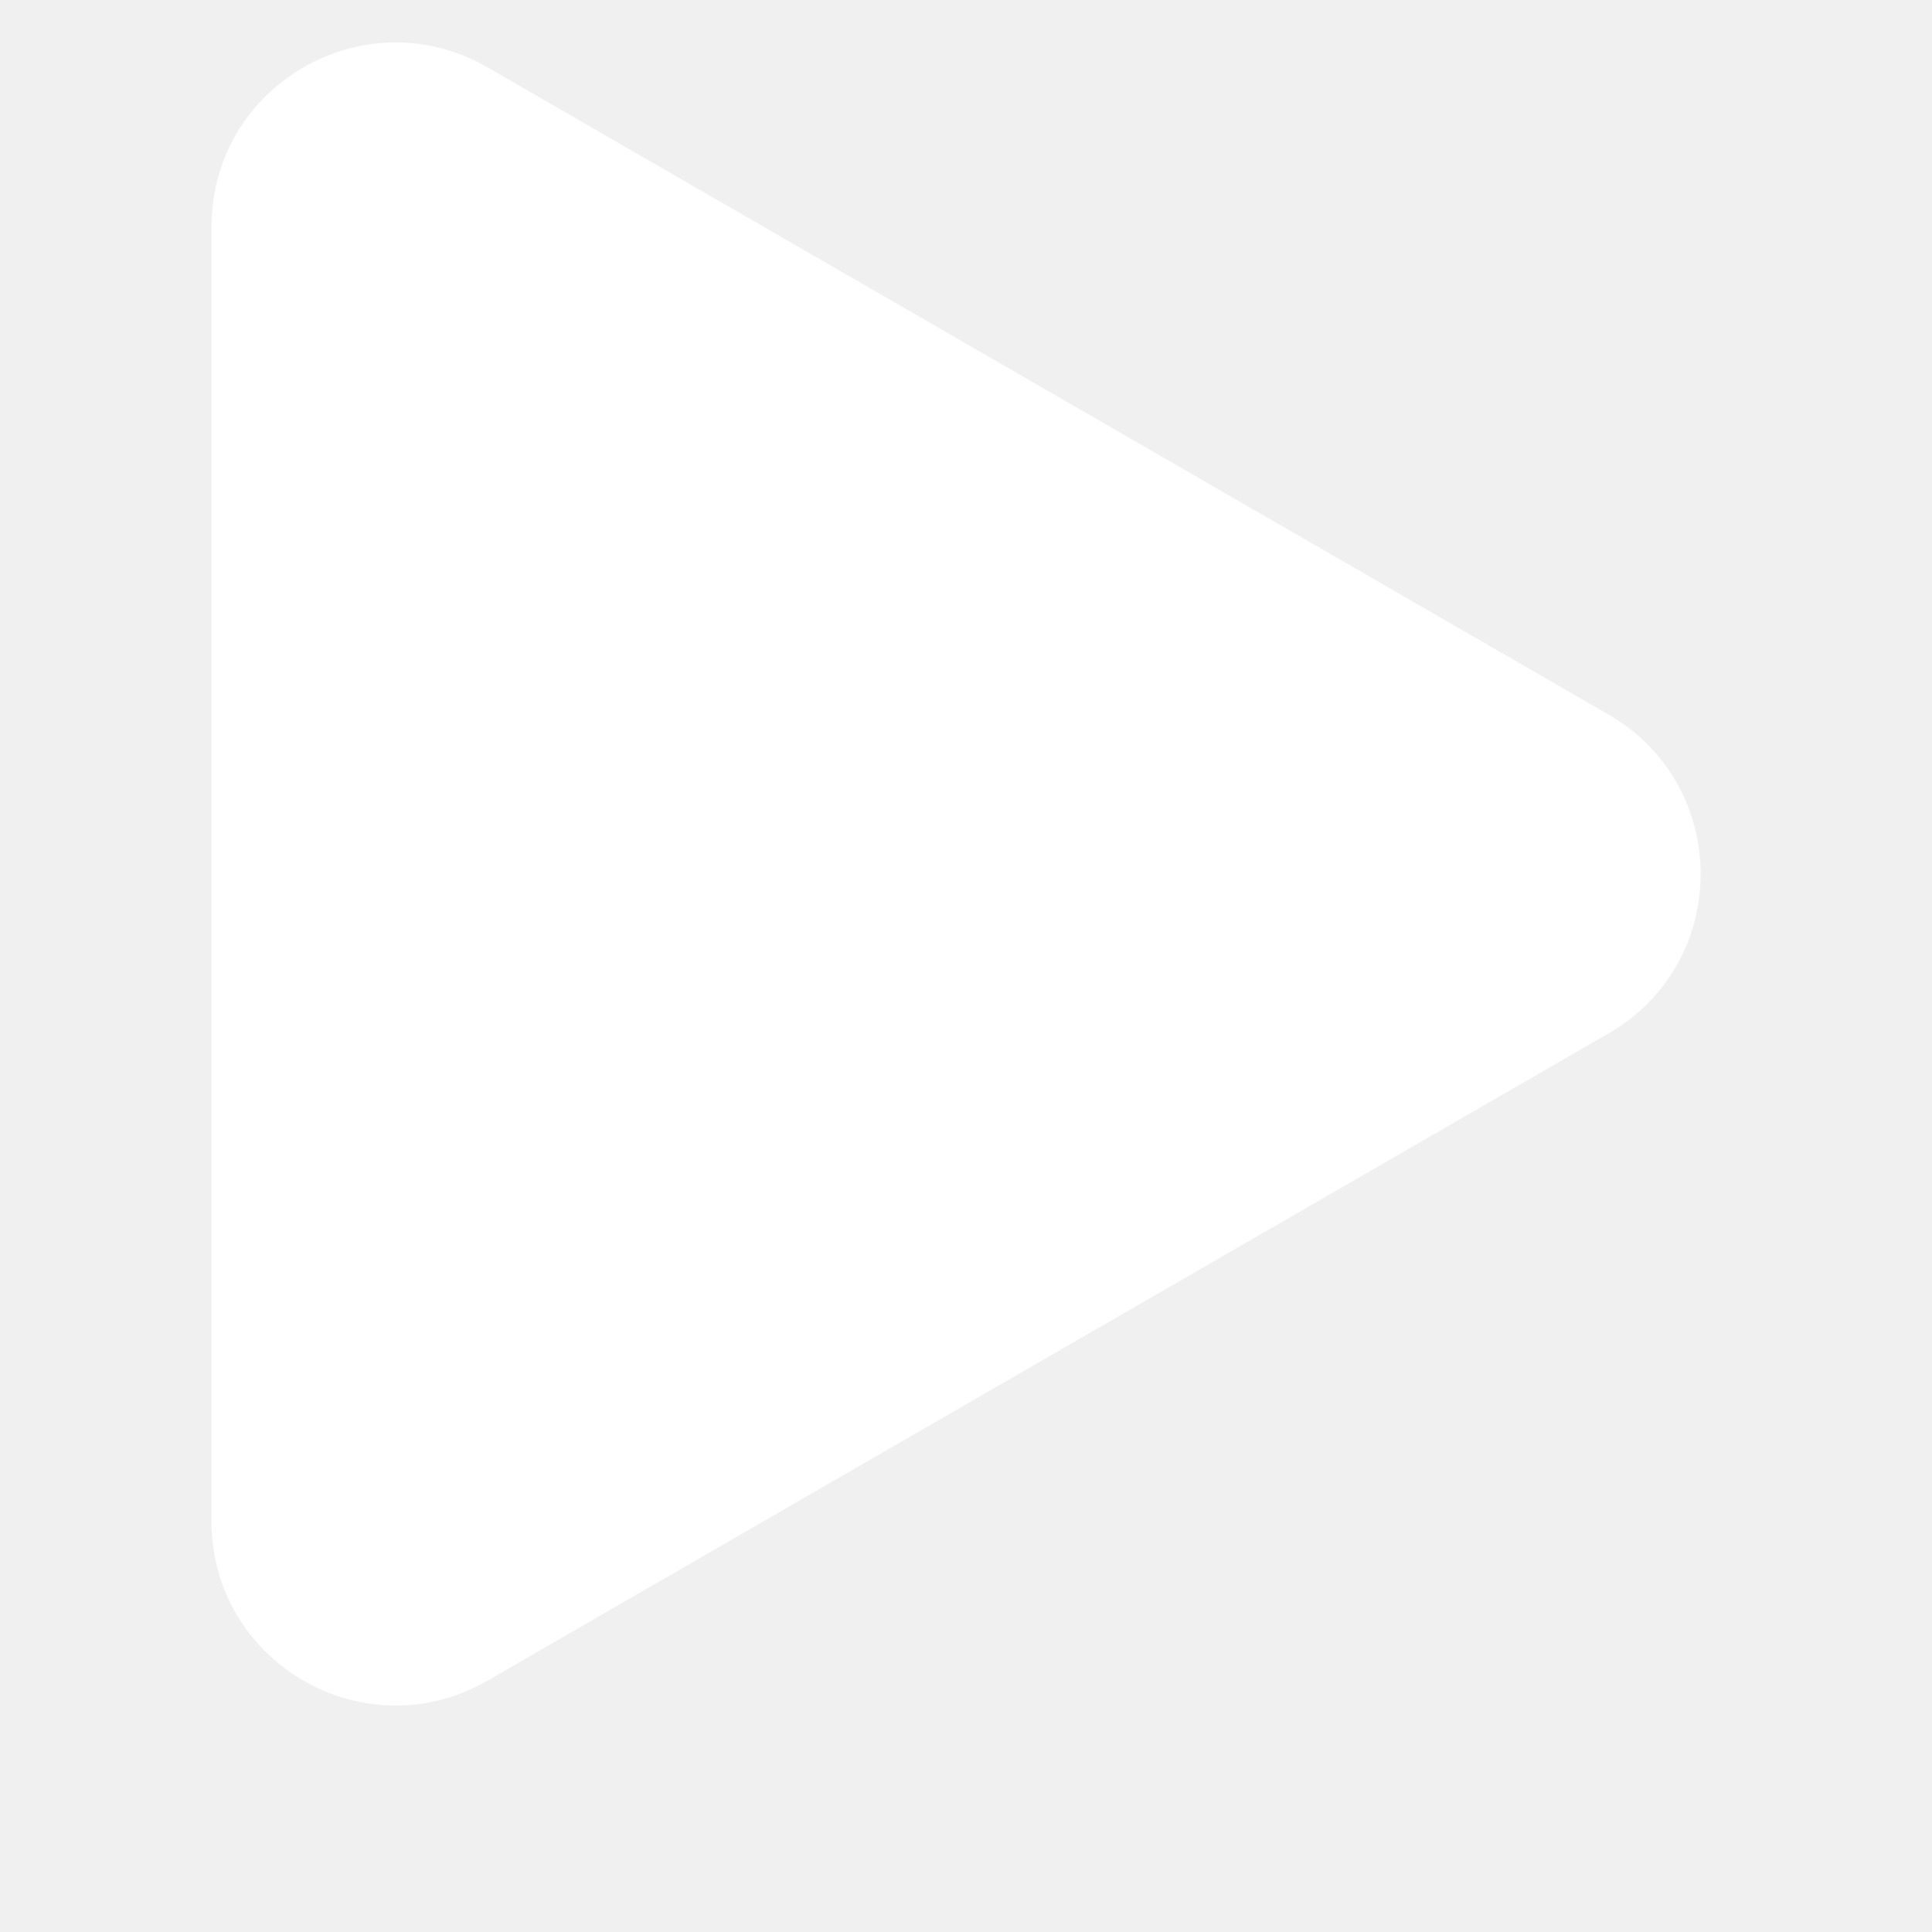
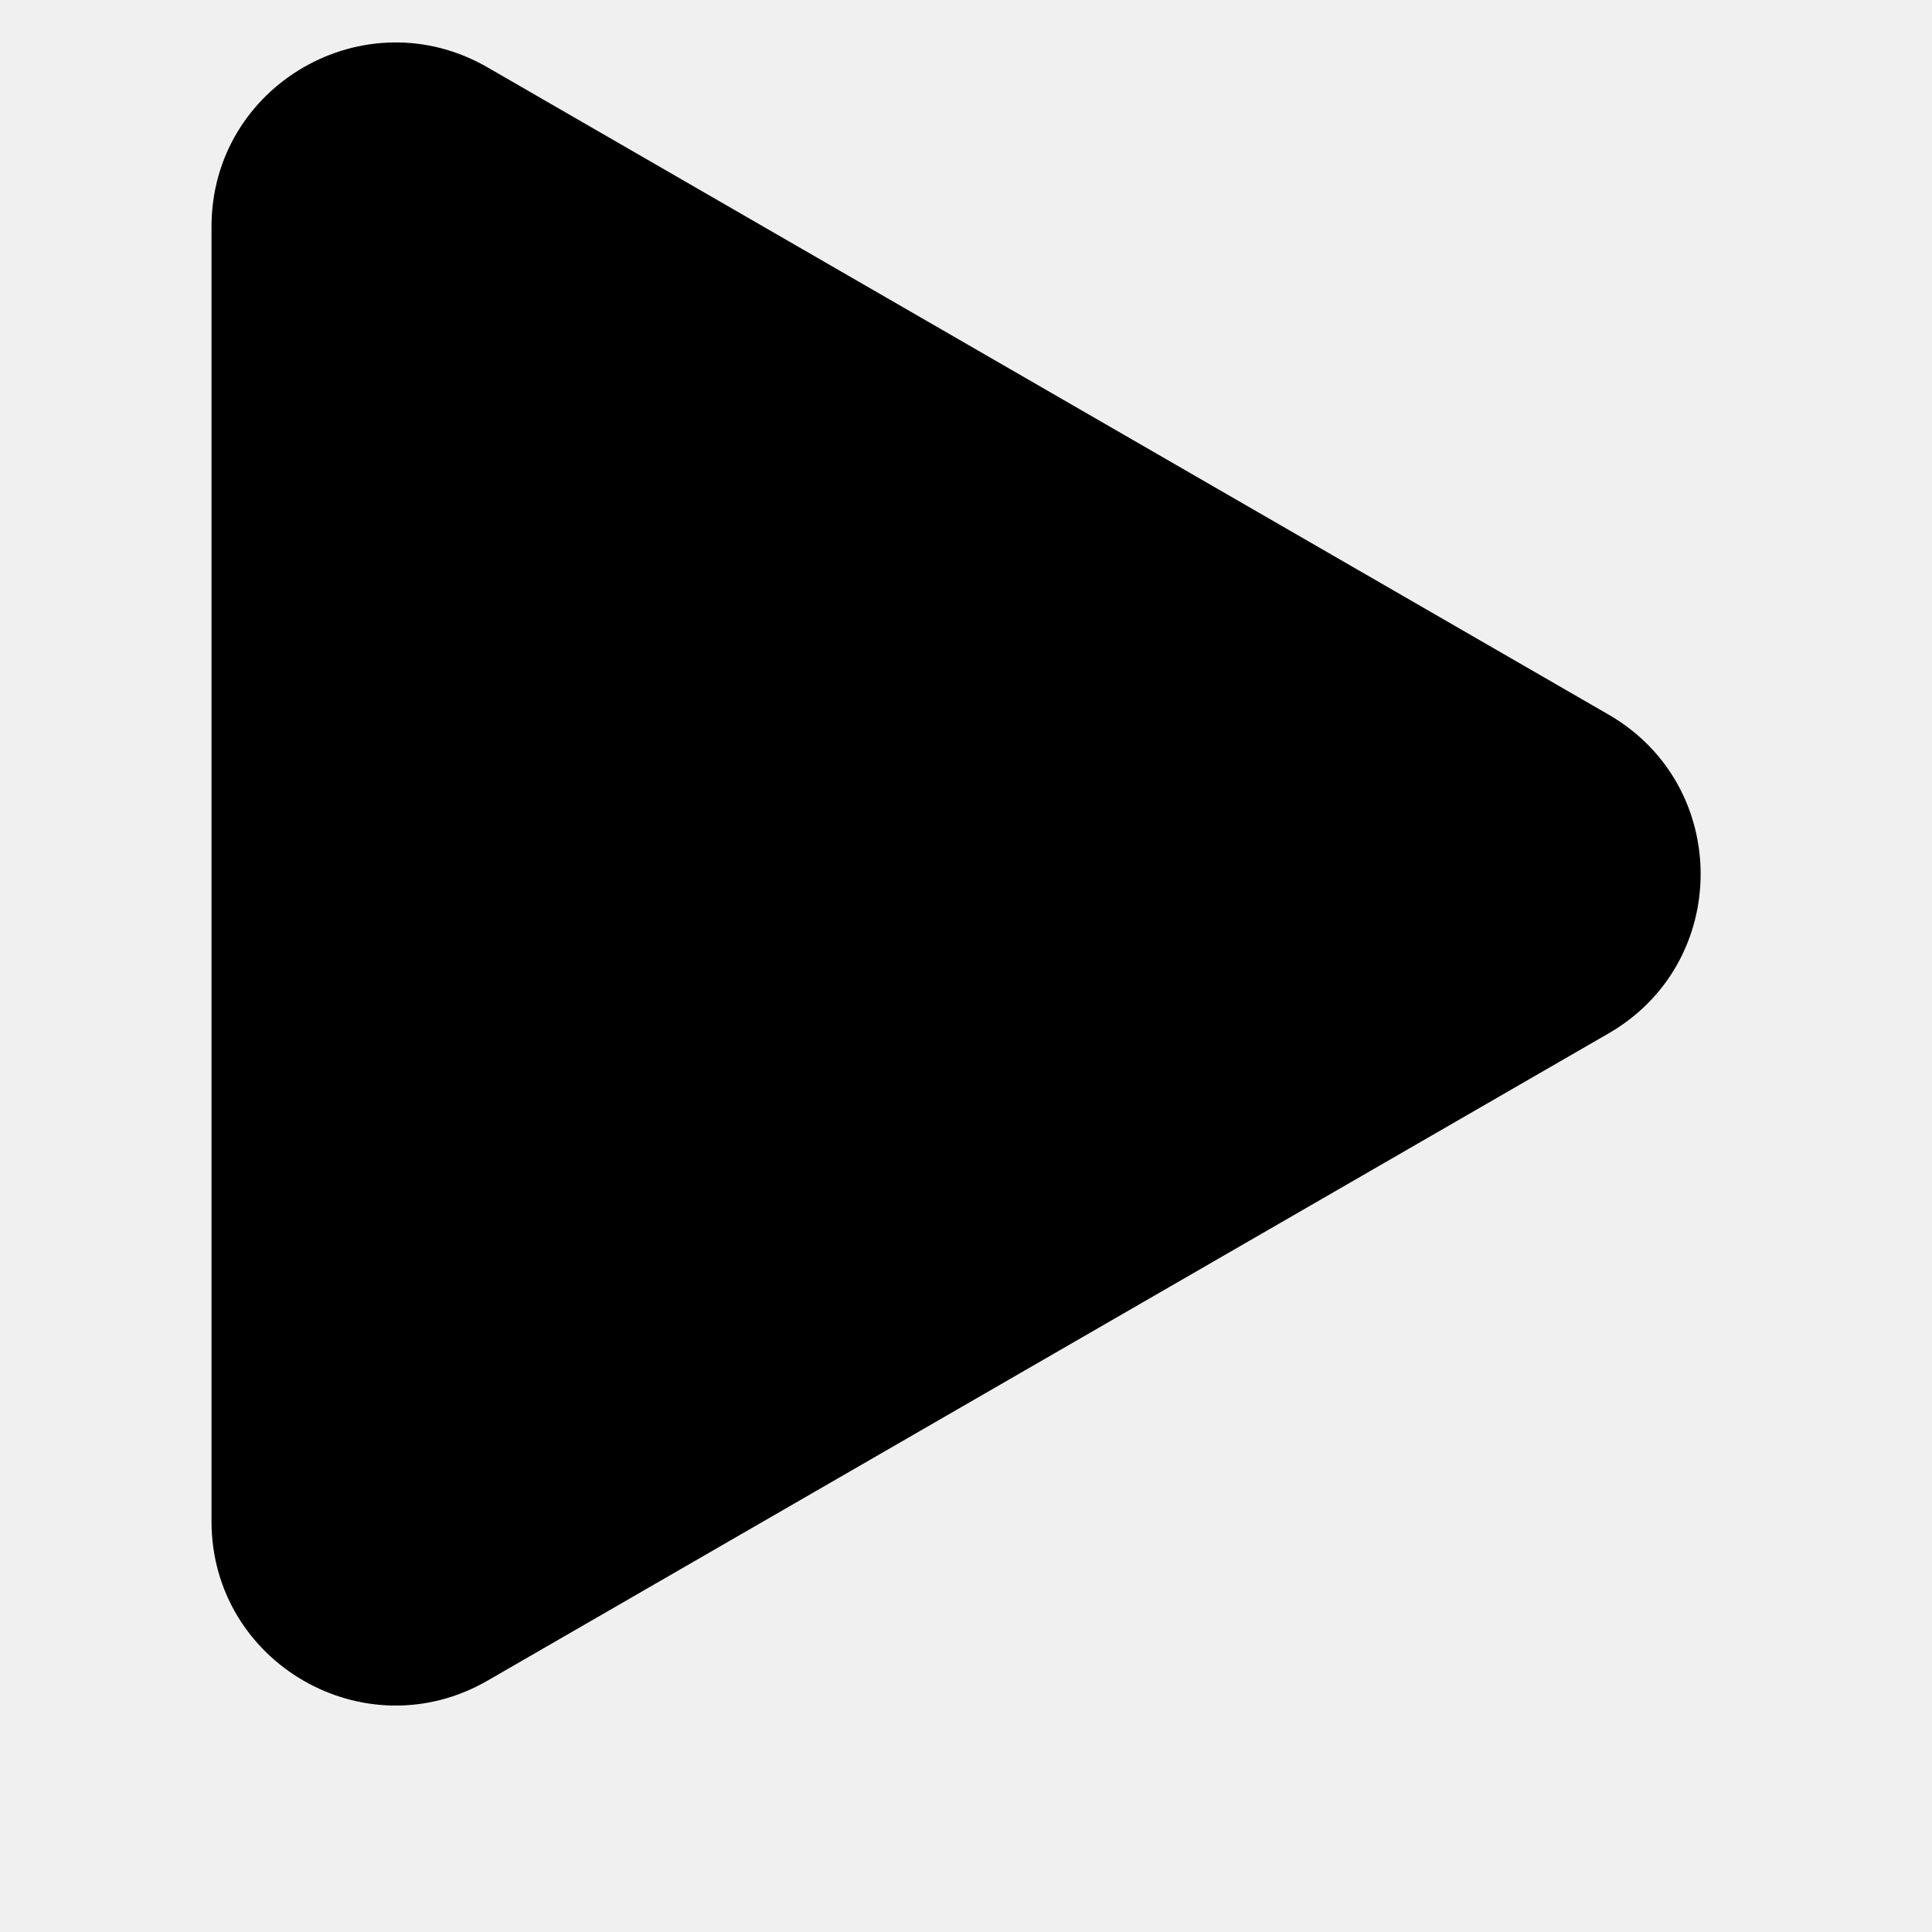
<svg xmlns="http://www.w3.org/2000/svg" width="42" height="42" viewBox="0 0 42 42" fill="currentColor">
-   <path d="M34.971 15.536C37.637 17.076 37.637 20.924 34.971 22.464L10.598 36.536C7.931 38.075 4.598 36.151 4.598 33.072L4.598 4.928C4.598 1.849 7.931 -0.075 10.598 1.464L34.971 15.536Z" fill="white" />
+   <path d="M34.971 15.536C37.637 17.076 37.637 20.924 34.971 22.464L10.598 36.536C7.931 38.075 4.598 36.151 4.598 33.072L4.598 4.928C4.598 1.849 7.931 -0.075 10.598 1.464L34.971 15.536Z" />
</svg>
